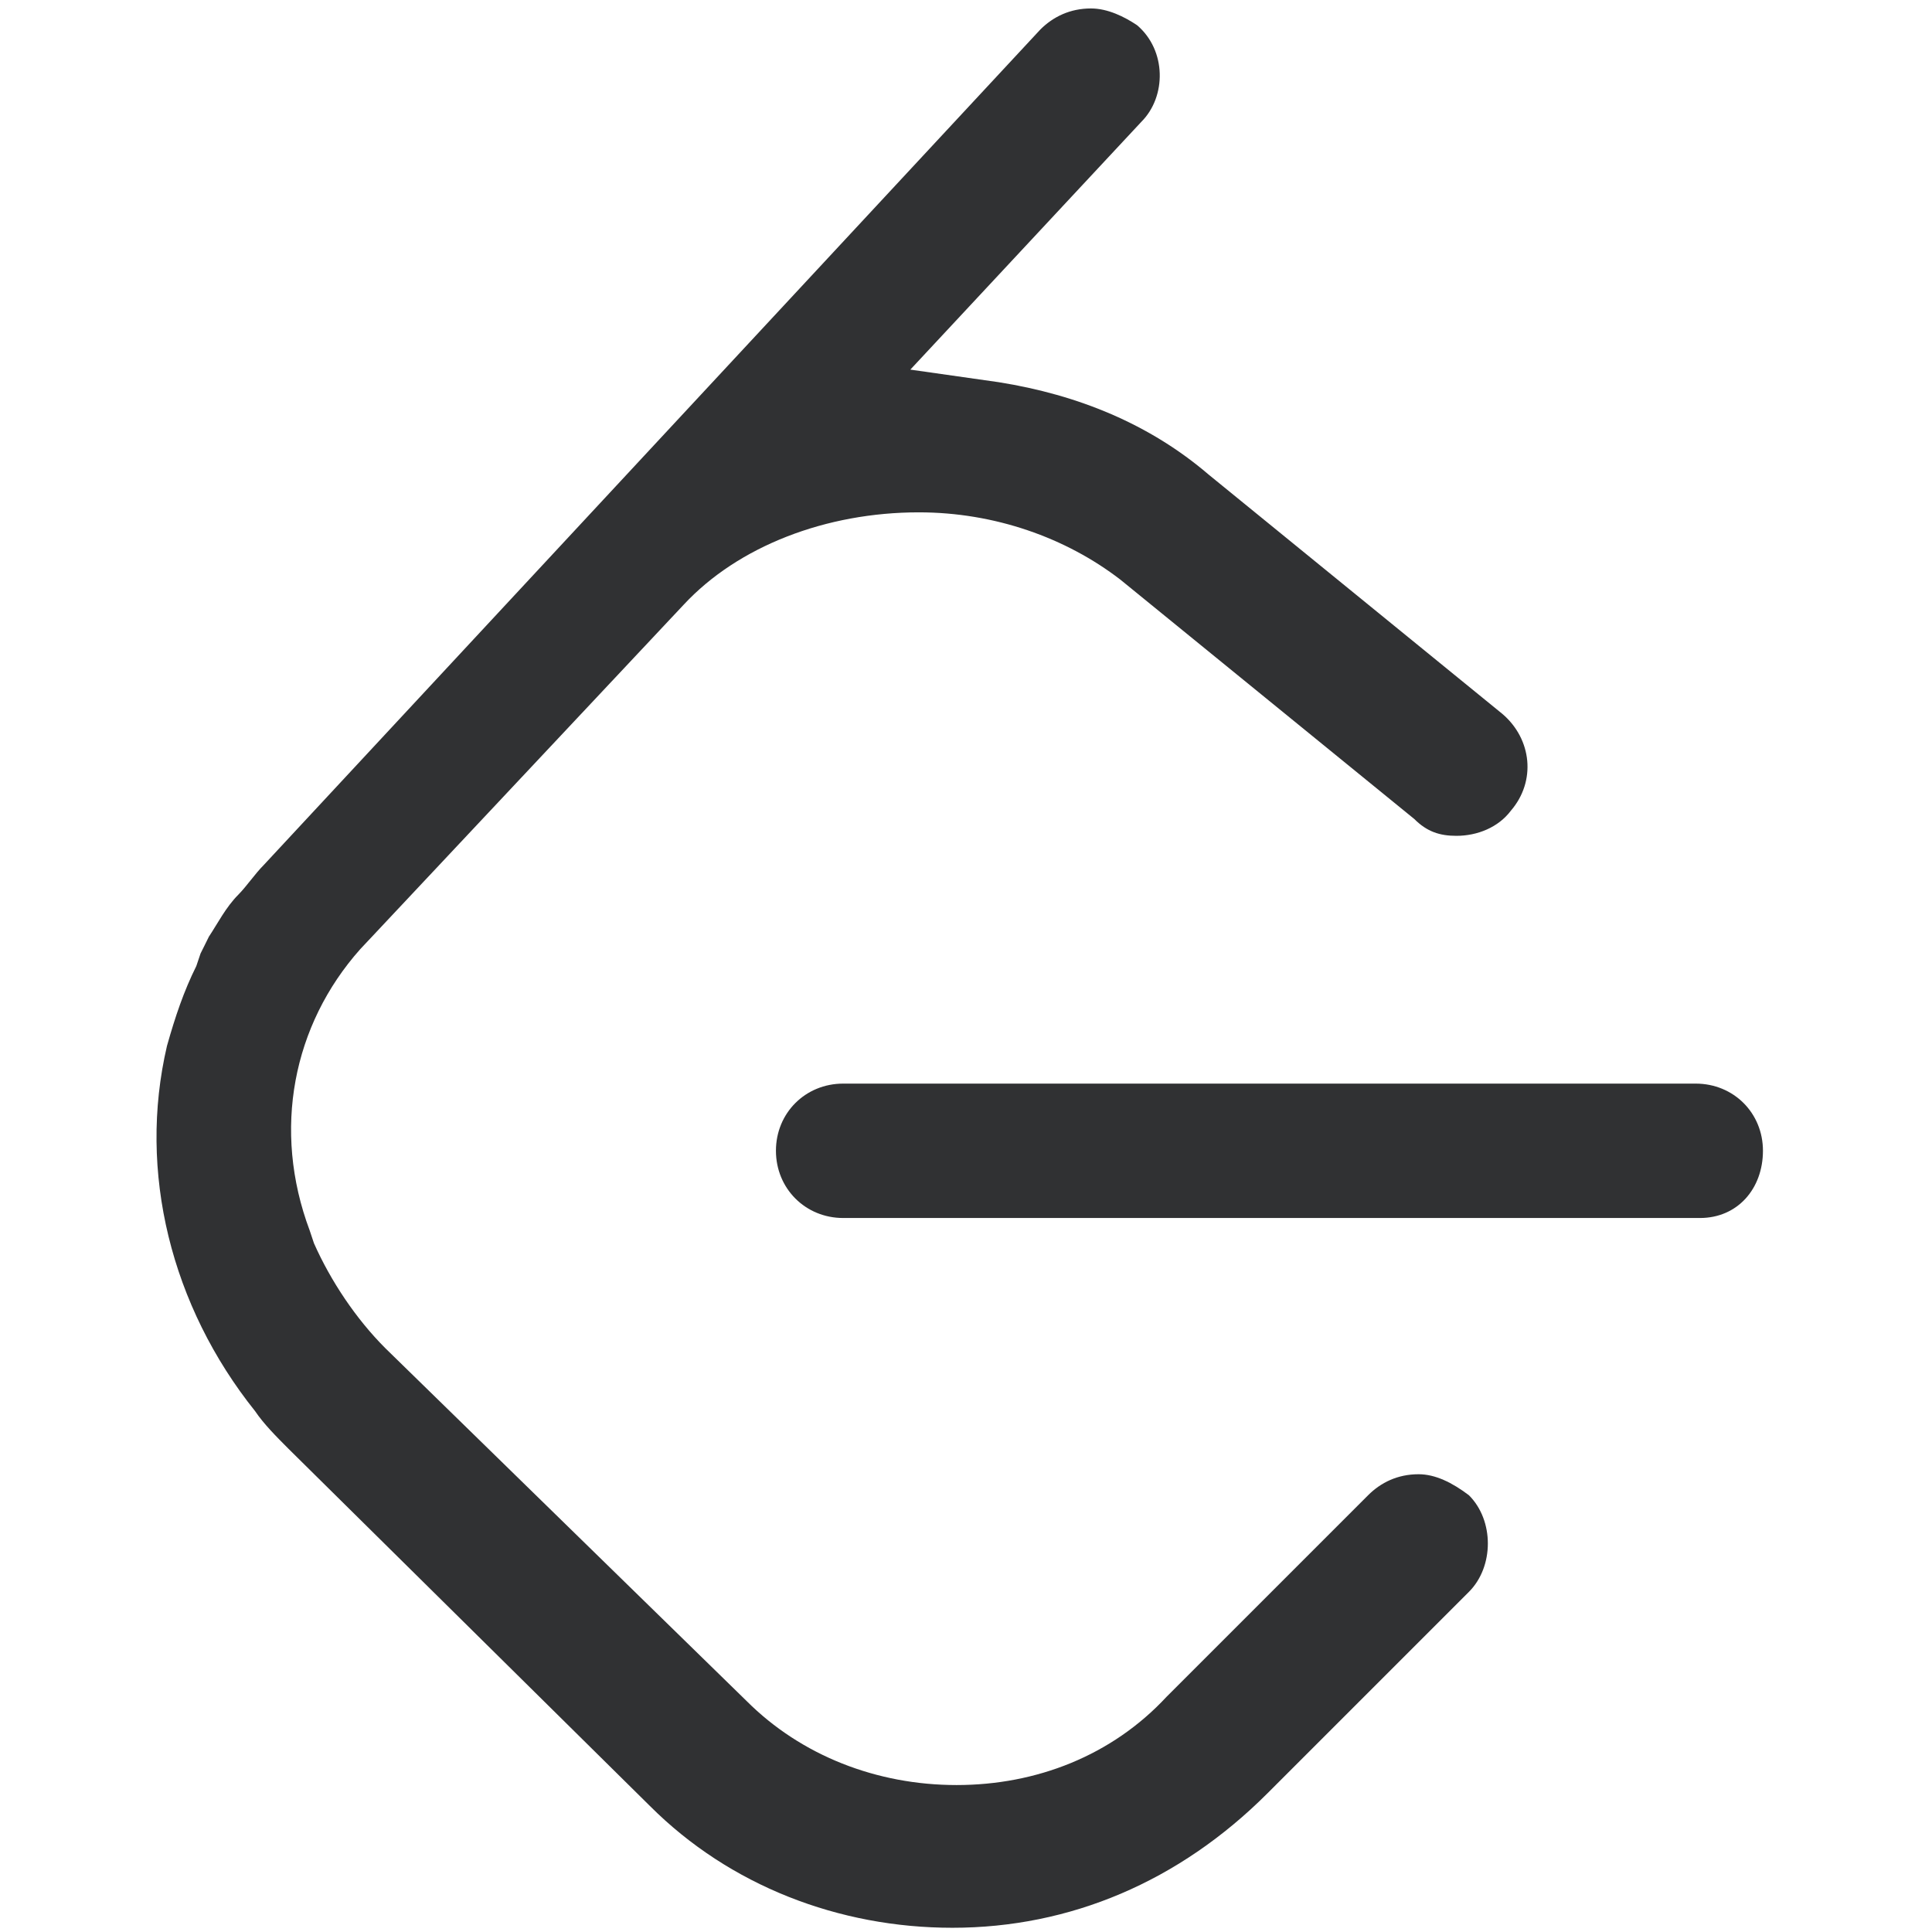
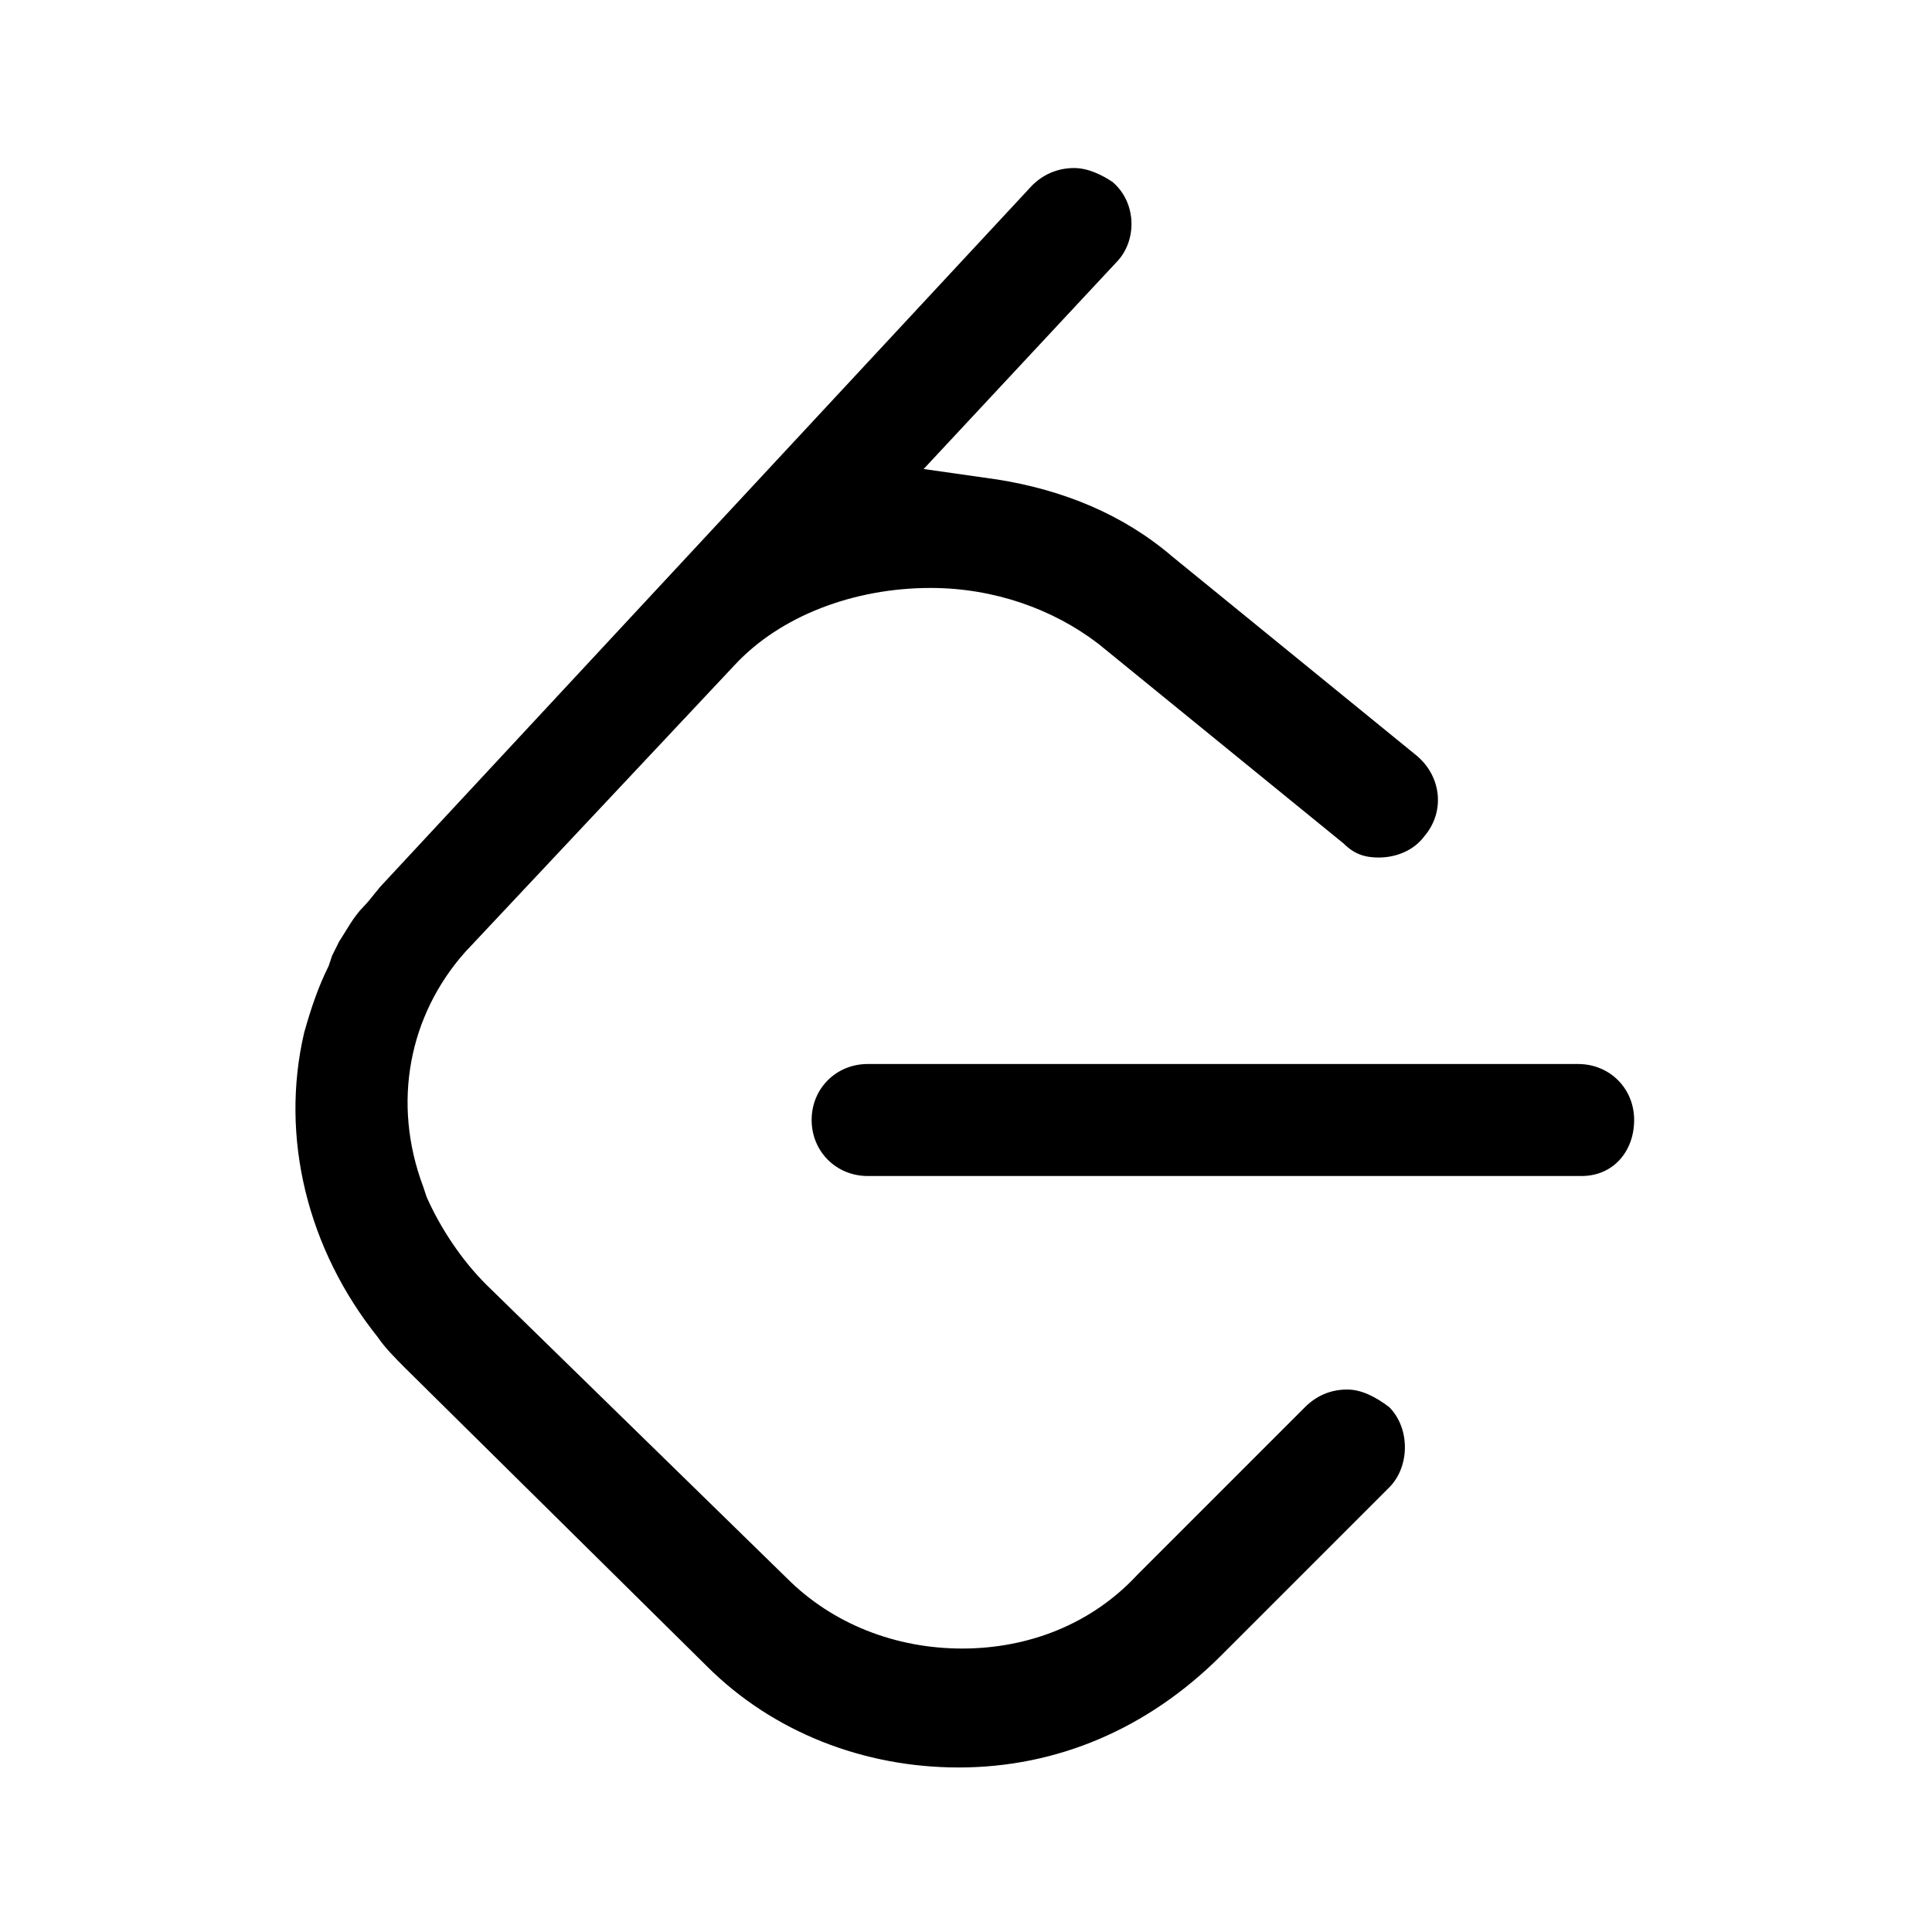
- <svg xmlns="http://www.w3.org/2000/svg" width="16px" height="16px" viewBox="0 0 16 16" version="1.1">
-   <g id="LeetCode" stroke="none" stroke-width="1" fill="none" fill-rule="evenodd">
-     <g id="lc(1)-copy" transform="translate(1, 0)" fill="#303133" fill-rule="nonzero">
-       <path d="M6.887,15.965 C5.948,15.965 5.043,15.617 4.383,14.957 L1.391,12 C1.287,11.896 1.183,11.791 1.113,11.687 C0.417,10.817 0.139,9.704 0.383,8.661 C0.452,8.417 0.522,8.209 0.626,8 L0.661,7.896 L0.696,7.826 L0.73,7.757 C0.8,7.652 0.87,7.513 0.974,7.409 C1.043,7.339 1.113,7.235 1.183,7.165 L7.617,0.243 C7.722,0.139 7.861,0.07 8.035,0.07 C8.174,0.07 8.313,0.139 8.417,0.209 C8.661,0.417 8.661,0.8 8.452,1.009 L6.539,3.061 L7.27,3.165 C7.93,3.27 8.522,3.513 9.009,3.93 L11.443,5.913 C11.687,6.122 11.722,6.47 11.513,6.713 C11.409,6.852 11.235,6.922 11.061,6.922 C10.922,6.922 10.817,6.887 10.713,6.783 L8.278,4.8 C7.826,4.452 7.235,4.243 6.609,4.243 C5.843,4.243 5.113,4.522 4.661,5.009 L1.983,7.861 C1.426,8.487 1.252,9.357 1.565,10.191 L1.6,10.296 C1.739,10.609 1.948,10.922 2.191,11.165 C2.191,11.165 5.148,14.052 5.183,14.087 C5.635,14.539 6.261,14.783 6.922,14.783 C7.583,14.783 8.209,14.539 8.661,14.052 L10.33,12.383 C10.435,12.278 10.574,12.209 10.748,12.209 C10.887,12.209 11.026,12.278 11.165,12.383 C11.374,12.591 11.374,12.974 11.165,13.183 L9.496,14.852 C8.765,15.583 7.861,15.965 6.887,15.965 Z M5.983,10.087 C5.67,10.087 5.426,9.843 5.426,9.53 C5.426,9.217 5.67,8.974 5.983,8.974 L13.043,8.974 C13.357,8.974 13.6,9.217 13.6,9.53 C13.6,9.843 13.391,10.087 13.078,10.087 L5.983,10.087 Z" id="Shape" />
-     </g>
-   </g>
+ <svg xmlns="http://www.w3.org/2000/svg" width="24" height="24" viewBox="0 0 24 24">
+   <path fill="currentColor" transform="translate(3.3 2) scale(1.25)" d="M6.887,15.965 C5.948,15.965 5.043,15.617 4.383,14.957 L1.391,12 C1.287,11.896 1.183,11.791 1.113,11.687 C0.417,10.817 0.139,9.704 0.383,8.661 C0.452,8.417 0.522,8.209 0.626,8 L0.661,7.896 L0.696,7.826 L0.73,7.757 C0.8,7.652 0.87,7.513 0.974,7.409 C1.043,7.339 1.113,7.235 1.183,7.165 L7.617,0.243 C7.722,0.139 7.861,0.07 8.035,0.07 C8.174,0.07 8.313,0.139 8.417,0.209 C8.661,0.417 8.661,0.8 8.452,1.009 L6.539,3.061 L7.27,3.165 C7.93,3.27 8.522,3.513 9.009,3.93 L11.443,5.913 C11.687,6.122 11.722,6.47 11.513,6.713 C11.409,6.852 11.235,6.922 11.061,6.922 C10.922,6.922 10.817,6.887 10.713,6.783 L8.278,4.8 C7.826,4.452 7.235,4.243 6.609,4.243 C5.843,4.243 5.113,4.522 4.661,5.009 L1.983,7.861 C1.426,8.487 1.252,9.357 1.565,10.191 L1.6,10.296 C1.739,10.609 1.948,10.922 2.191,11.165 C2.191,11.165 5.148,14.052 5.183,14.087 C5.635,14.539 6.261,14.783 6.922,14.783 C7.583,14.783 8.209,14.539 8.661,14.052 L10.33,12.383 C10.435,12.278 10.574,12.209 10.748,12.209 C10.887,12.209 11.026,12.278 11.165,12.383 C11.374,12.591 11.374,12.974 11.165,13.183 L9.496,14.852 C8.765,15.583 7.861,15.965 6.887,15.965 Z M5.983,10.087 C5.67,10.087 5.426,9.843 5.426,9.53 C5.426,9.217 5.67,8.974 5.983,8.974 L13.043,8.974 C13.357,8.974 13.6,9.217 13.6,9.53 C13.6,9.843 13.391,10.087 13.078,10.087 L5.983,10.087 Z" />
</svg>
